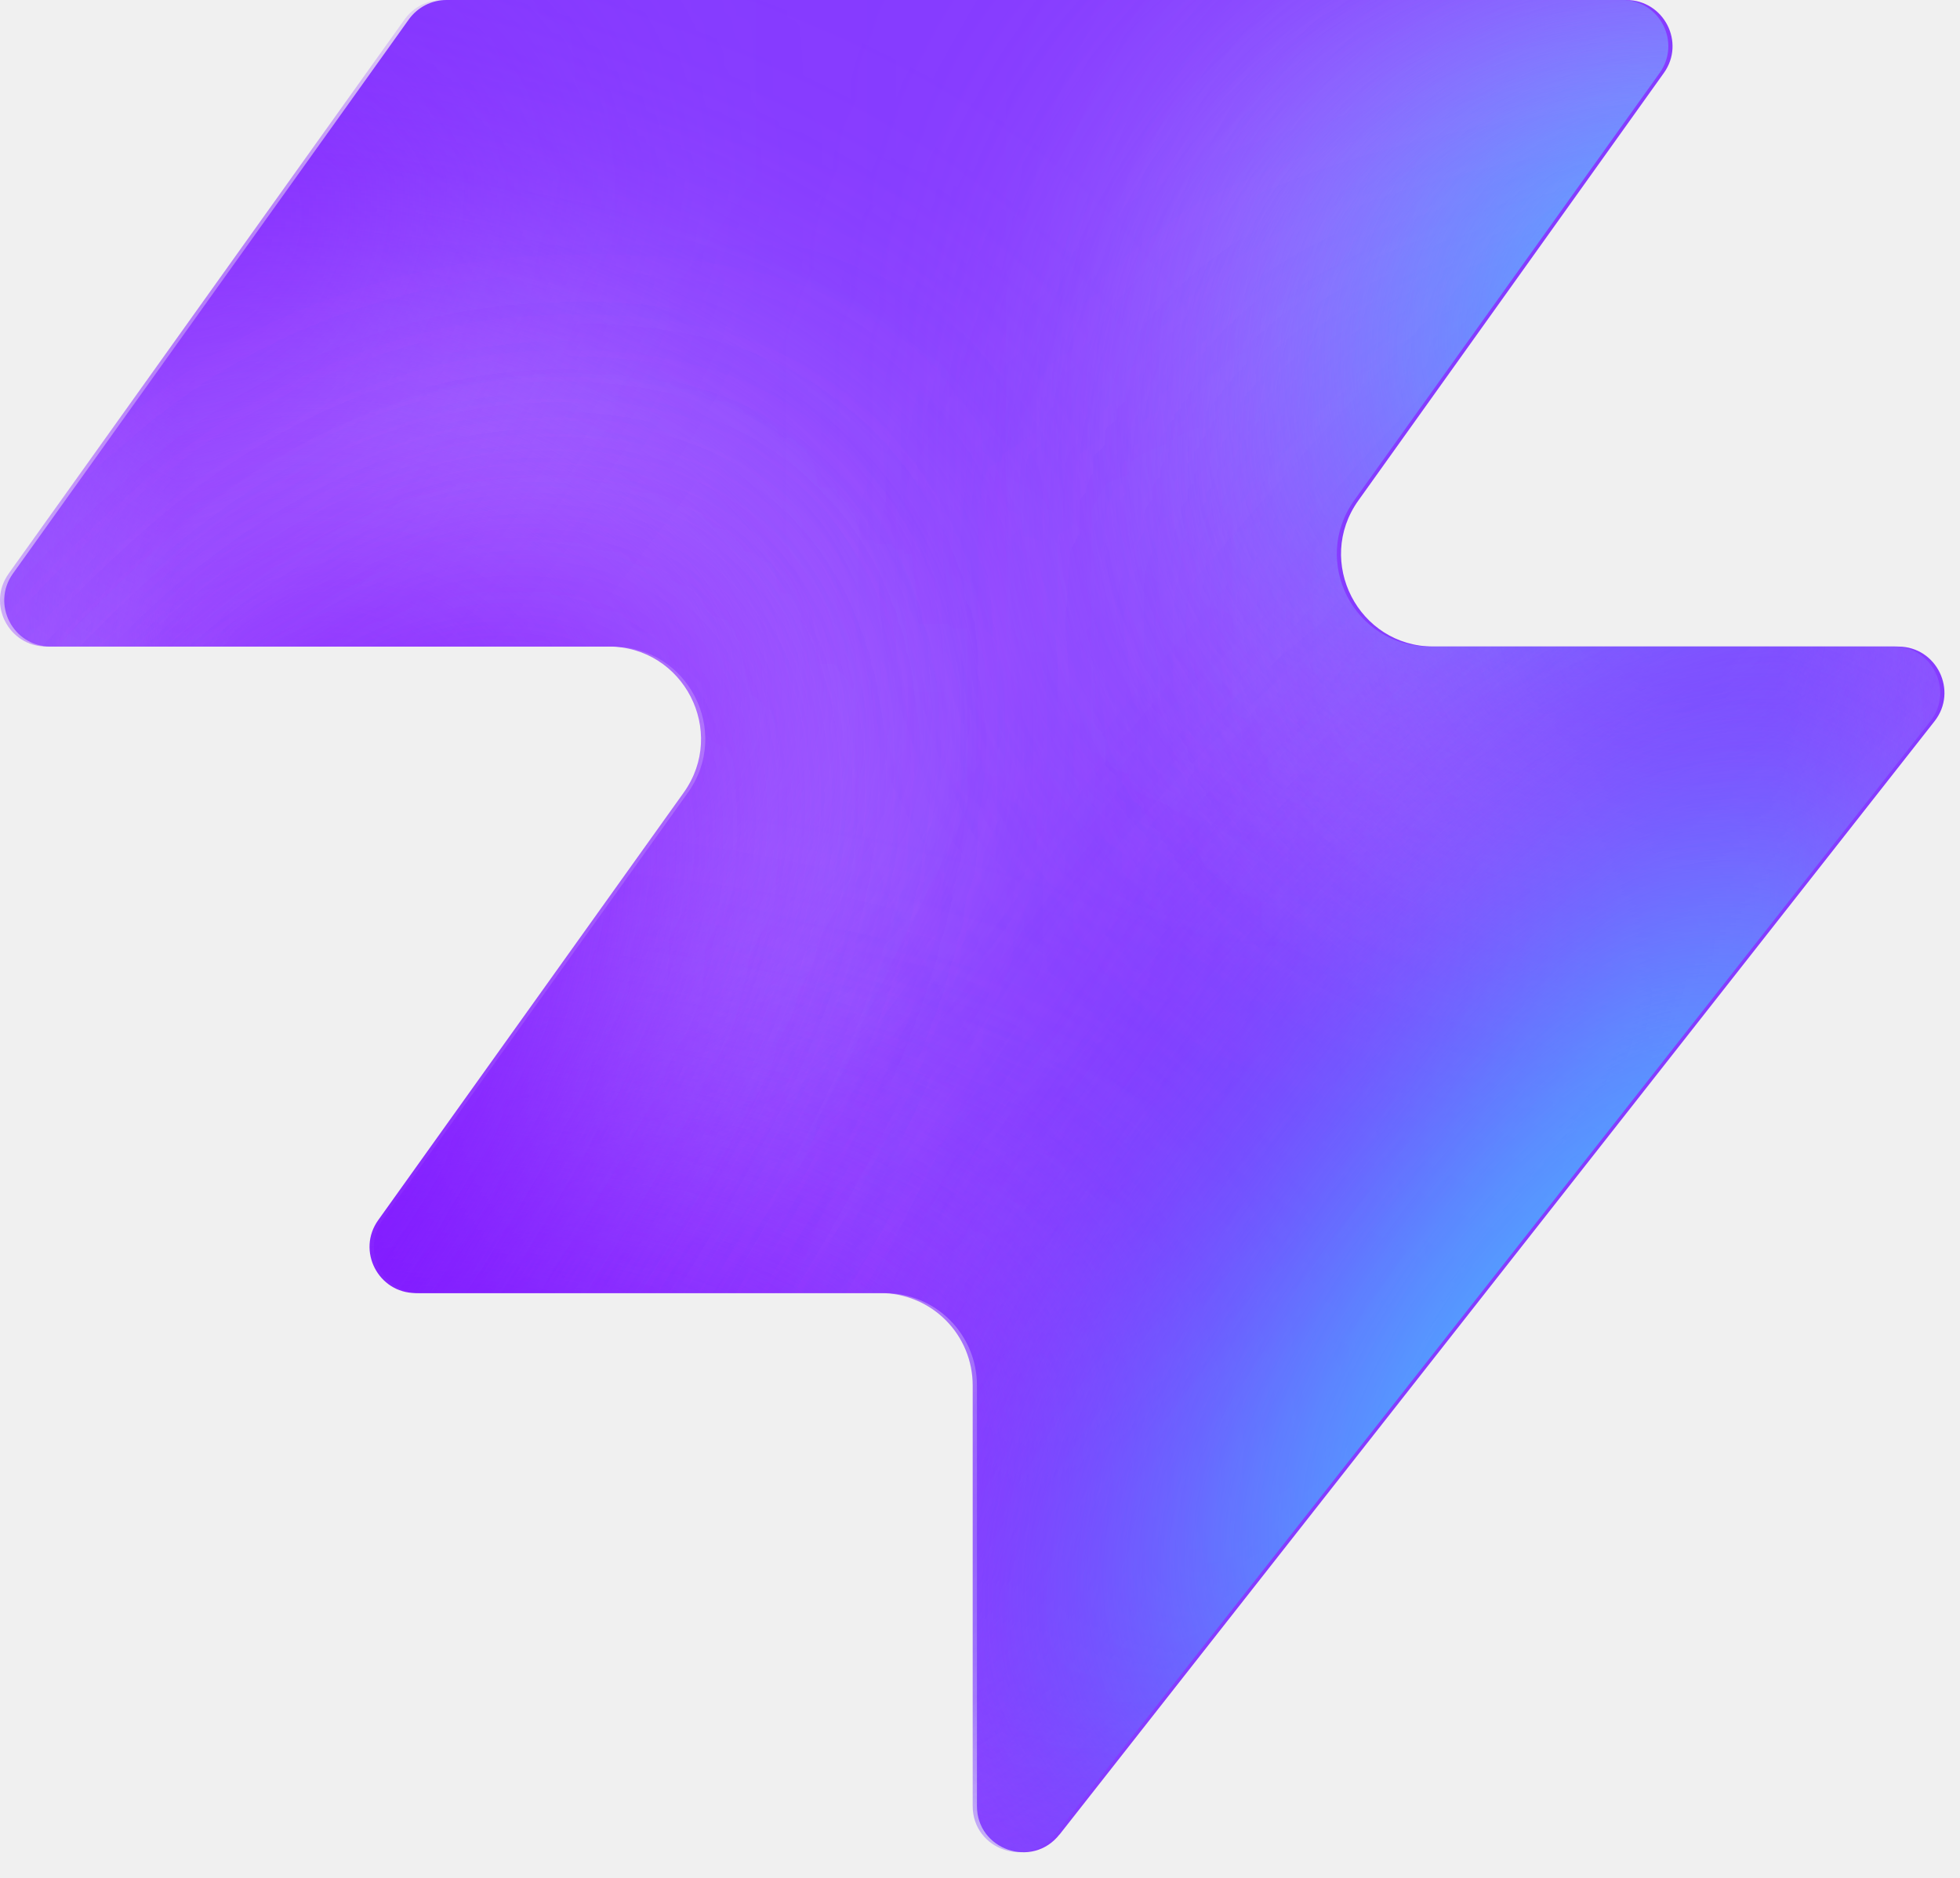
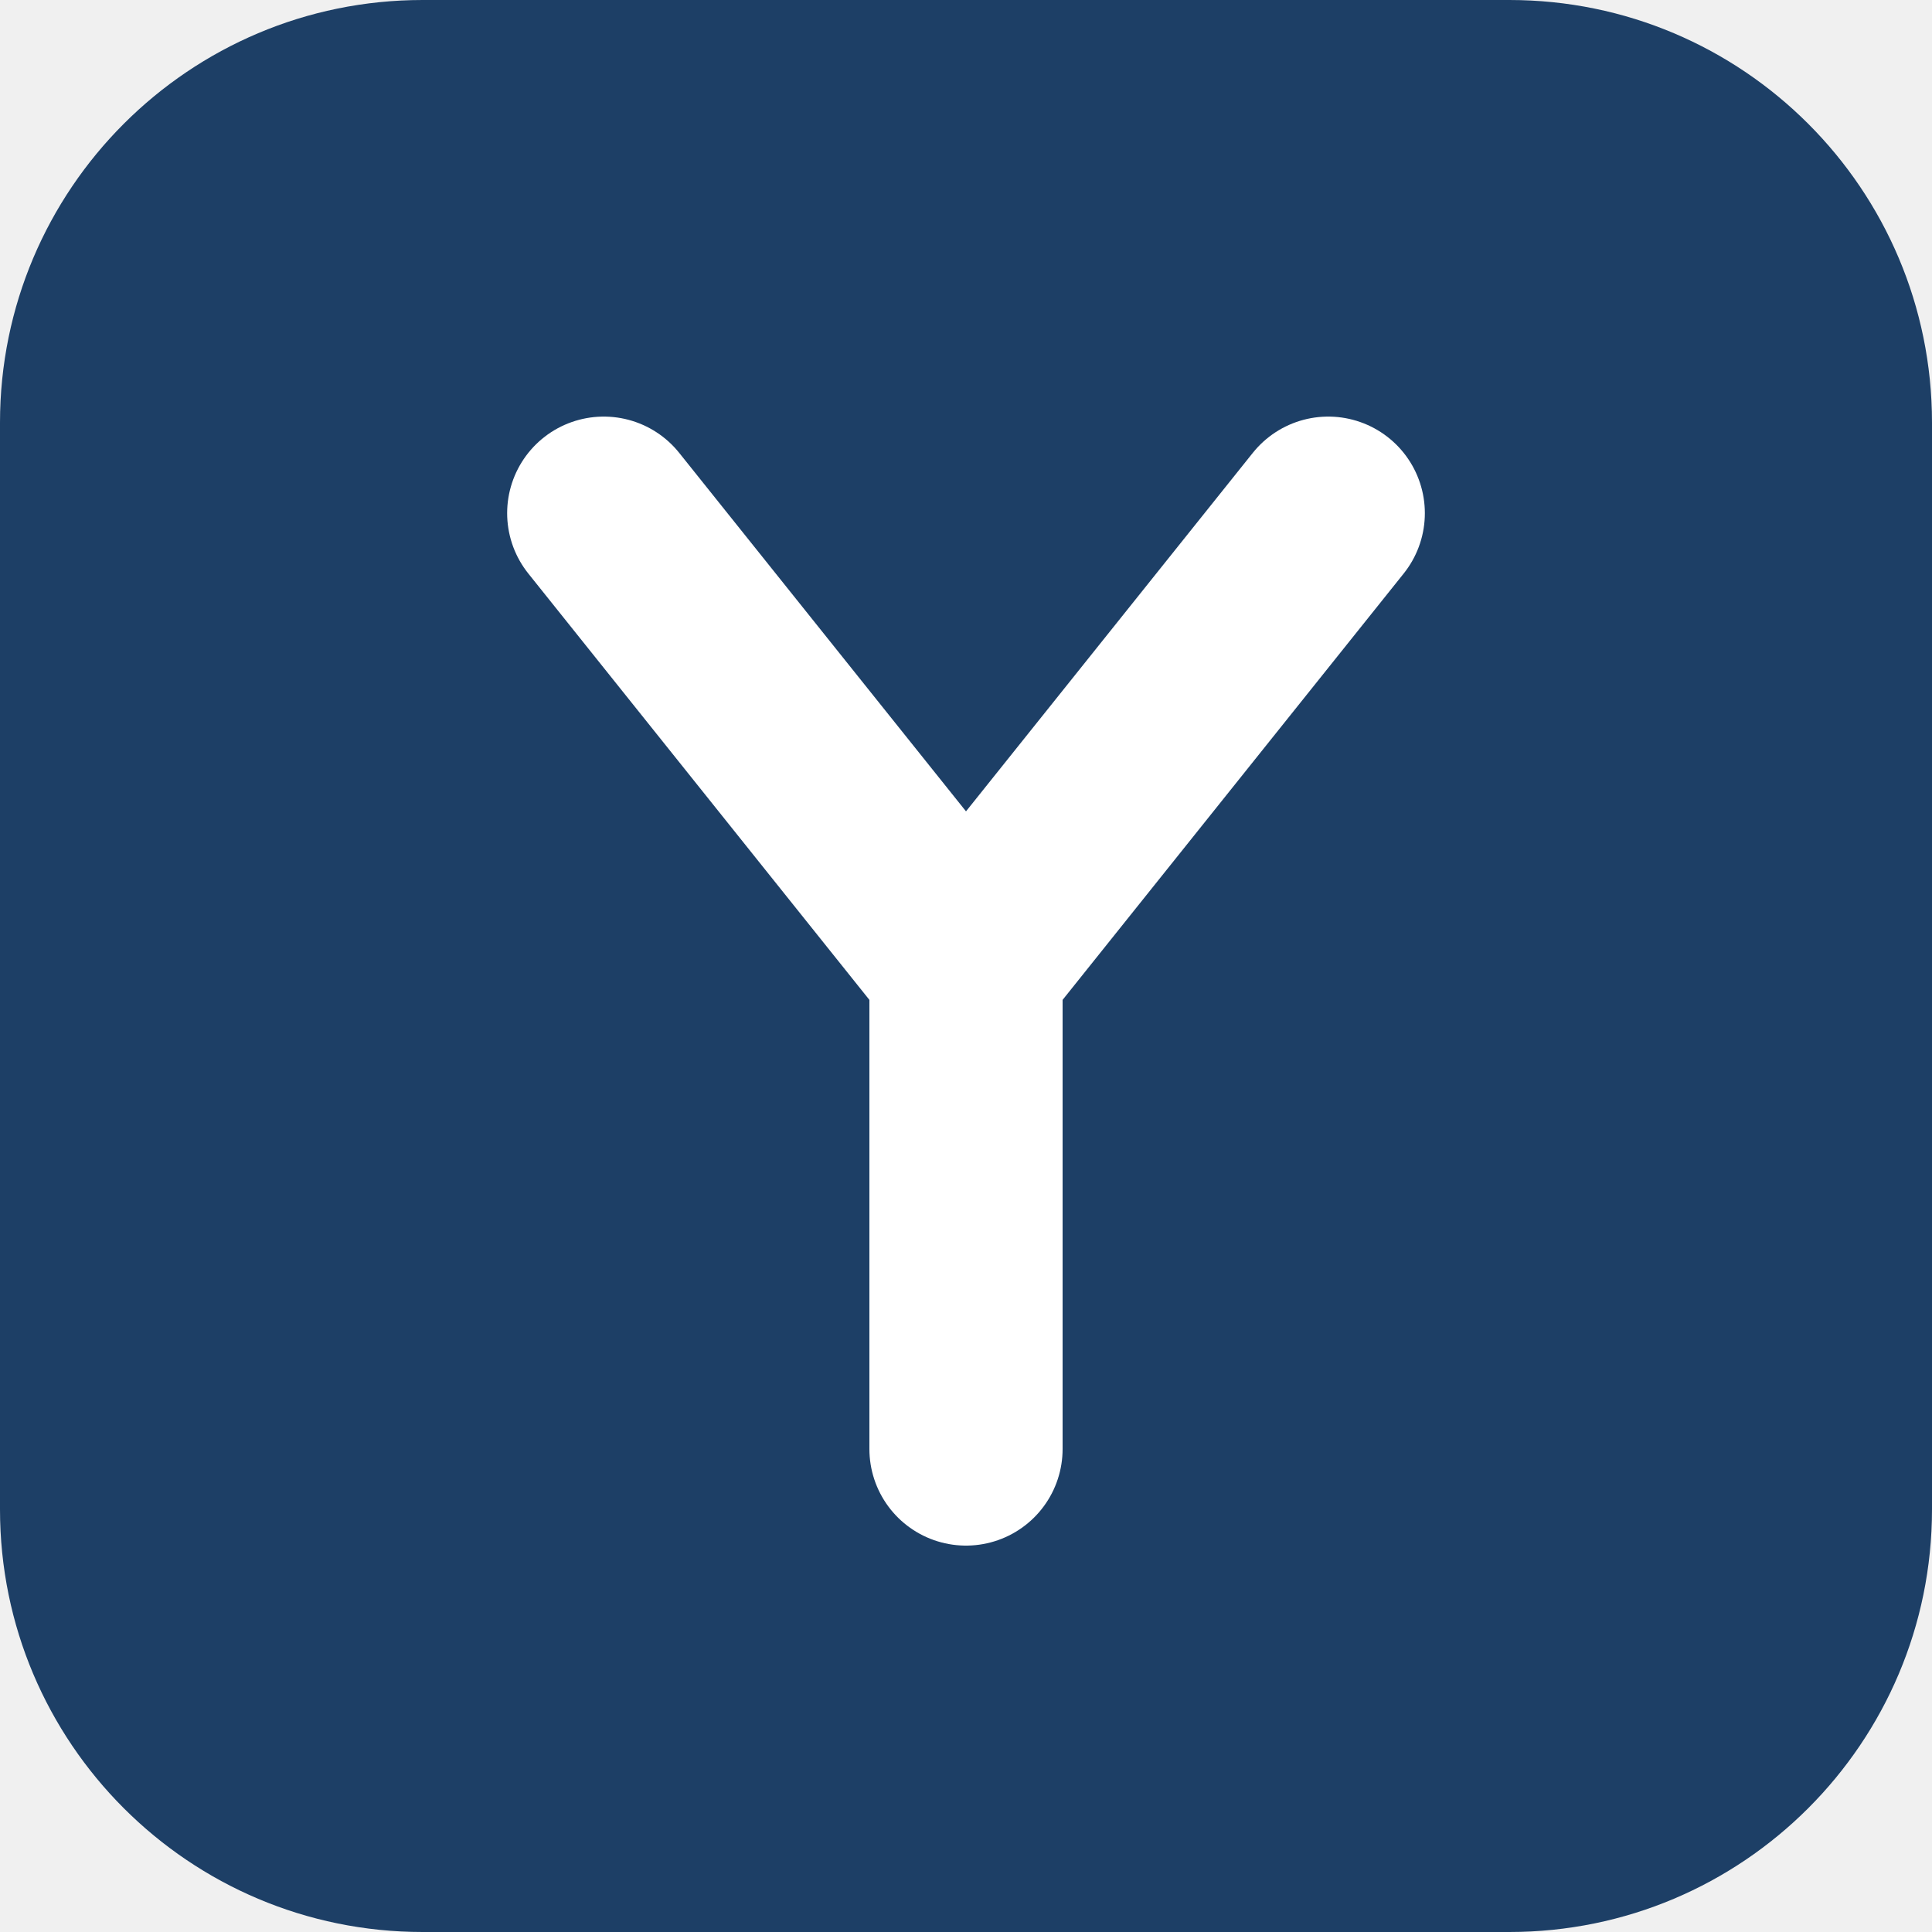
- <svg xmlns="http://www.w3.org/2000/svg" width="48" height="46" fill="none" viewBox="0 0 48 46">
-   <path fill="#863bff" d="M25.946 44.938c-.664.845-2.021.375-2.021-.698V33.937a2.26 2.26 0 0 0-2.262-2.262H10.287c-.92 0-1.456-1.04-.92-1.788l7.48-10.471c1.07-1.497 0-3.578-1.842-3.578H1.237c-.92 0-1.456-1.04-.92-1.788L10.013.474c.214-.297.556-.474.92-.474h28.894c.92 0 1.456 1.04.92 1.788l-7.48 10.471c-1.07 1.498 0 3.579 1.842 3.579h11.377c.943 0 1.473 1.088.89 1.83L25.947 44.94z" style="fill:#863bff;fill:color(display-p3 .525 .23 1);fill-opacity:1" />
-   <mask id="a" width="48" height="46" x="0" y="0" maskUnits="userSpaceOnUse" style="mask-type:alpha">
-     <path fill="#000" d="M25.842 44.938c-.664.844-2.021.375-2.021-.698V33.937a2.26 2.26 0 0 0-2.262-2.262H10.183c-.92 0-1.456-1.04-.92-1.788l7.48-10.471c1.07-1.498 0-3.579-1.842-3.579H1.133c-.92 0-1.456-1.04-.92-1.787L9.91.473c.214-.297.556-.474.92-.474h28.894c.92 0 1.456 1.04.92 1.788l-7.48 10.471c-1.07 1.498 0 3.578 1.842 3.578h11.377c.943 0 1.473 1.088.89 1.832L25.843 44.94z" style="fill:#000;fill-opacity:1" />
-   </mask>
-   <g mask="url(#a)">
-     <g filter="url(#b)">
-       <ellipse cx="5.508" cy="14.704" fill="#ede6ff" rx="5.508" ry="14.704" style="fill:#ede6ff;fill:color(display-p3 .927 .903 1);fill-opacity:1" transform="matrix(.00324 1 1 -.00324 -4.47 31.516)" />
-     </g>
-     <g filter="url(#c)">
-       <ellipse cx="10.399" cy="29.851" fill="#ede6ff" rx="10.399" ry="29.851" style="fill:#ede6ff;fill:color(display-p3 .927 .903 1);fill-opacity:1" transform="matrix(.00324 1 1 -.00324 -39.328 7.883)" />
-     </g>
-     <g filter="url(#d)">
-       <ellipse cx="5.508" cy="30.487" fill="#7e14ff" rx="5.508" ry="30.487" style="fill:#7e14ff;fill:color(display-p3 .492 .077 1);fill-opacity:1" transform="rotate(89.814 -25.913 -14.639)scale(1 -1)" />
-     </g>
-     <g filter="url(#e)">
-       <ellipse cx="5.508" cy="30.599" fill="#7e14ff" rx="5.508" ry="30.599" style="fill:#7e14ff;fill:color(display-p3 .492 .077 1);fill-opacity:1" transform="rotate(89.814 -32.644 -3.334)scale(1 -1)" />
-     </g>
-     <g filter="url(#f)">
-       <ellipse cx="5.508" cy="30.599" fill="#7e14ff" rx="5.508" ry="30.599" style="fill:#7e14ff;fill:color(display-p3 .492 .077 1);fill-opacity:1" transform="matrix(.00324 1 1 -.00324 -34.34 30.47)" />
-     </g>
-     <g filter="url(#g)">
-       <ellipse cx="14.072" cy="22.078" fill="#ede6ff" rx="14.072" ry="22.078" style="fill:#ede6ff;fill:color(display-p3 .927 .903 1);fill-opacity:1" transform="rotate(93.35 24.506 48.493)scale(-1 1)" />
-     </g>
-     <g filter="url(#h)">
-       <ellipse cx="3.47" cy="21.501" fill="#7e14ff" rx="3.47" ry="21.501" style="fill:#7e14ff;fill:color(display-p3 .492 .077 1);fill-opacity:1" transform="rotate(89.009 28.708 47.59)scale(-1 1)" />
-     </g>
-     <g filter="url(#i)">
-       <ellipse cx="3.47" cy="21.501" fill="#7e14ff" rx="3.47" ry="21.501" style="fill:#7e14ff;fill:color(display-p3 .492 .077 1);fill-opacity:1" transform="rotate(89.009 28.708 47.59)scale(-1 1)" />
-     </g>
-     <g filter="url(#j)">
-       <ellipse cx=".387" cy="8.972" fill="#7e14ff" rx="4.407" ry="29.108" style="fill:#7e14ff;fill:color(display-p3 .492 .077 1);fill-opacity:1" transform="rotate(39.51 .387 8.972)" />
-     </g>
-     <g filter="url(#k)">
-       <ellipse cx="47.523" cy="-6.092" fill="#7e14ff" rx="4.407" ry="29.108" style="fill:#7e14ff;fill:color(display-p3 .492 .077 1);fill-opacity:1" transform="rotate(37.892 47.523 -6.092)" />
-     </g>
-     <g filter="url(#l)">
-       <ellipse cx="41.412" cy="6.333" fill="#47bfff" rx="5.971" ry="9.665" style="fill:#47bfff;fill:color(display-p3 .28 .748 1);fill-opacity:1" transform="rotate(37.892 41.412 6.333)" />
-     </g>
-     <g filter="url(#m)">
-       <ellipse cx="-1.879" cy="38.332" fill="#7e14ff" rx="4.407" ry="29.108" style="fill:#7e14ff;fill:color(display-p3 .492 .077 1);fill-opacity:1" transform="rotate(37.892 -1.88 38.332)" />
-     </g>
-     <g filter="url(#n)">
-       <ellipse cx="-1.879" cy="38.332" fill="#7e14ff" rx="4.407" ry="29.108" style="fill:#7e14ff;fill:color(display-p3 .492 .077 1);fill-opacity:1" transform="rotate(37.892 -1.88 38.332)" />
-     </g>
-     <g filter="url(#o)">
-       <ellipse cx="35.651" cy="29.907" fill="#7e14ff" rx="4.407" ry="29.108" style="fill:#7e14ff;fill:color(display-p3 .492 .077 1);fill-opacity:1" transform="rotate(37.892 35.651 29.907)" />
-     </g>
-     <g filter="url(#p)">
-       <ellipse cx="38.418" cy="32.4" fill="#47bfff" rx="5.971" ry="15.297" style="fill:#47bfff;fill:color(display-p3 .28 .748 1);fill-opacity:1" transform="rotate(37.892 38.418 32.4)" />
-     </g>
-   </g>
-   <defs>
-     <filter id="b" width="60.045" height="41.654" x="-19.77" y="16.149" color-interpolation-filters="sRGB" filterUnits="userSpaceOnUse">
-       <feFlood flood-opacity="0" result="BackgroundImageFix" />
-       <feBlend in="SourceGraphic" in2="BackgroundImageFix" result="shape" />
-       <feGaussianBlur result="effect1_foregroundBlur_2002_17158" stdDeviation="7.659" />
-     </filter>
-     <filter id="c" width="90.34" height="51.437" x="-54.613" y="-7.533" color-interpolation-filters="sRGB" filterUnits="userSpaceOnUse">
-       <feFlood flood-opacity="0" result="BackgroundImageFix" />
-       <feBlend in="SourceGraphic" in2="BackgroundImageFix" result="shape" />
-       <feGaussianBlur result="effect1_foregroundBlur_2002_17158" stdDeviation="7.659" />
-     </filter>
-     <filter id="d" width="79.355" height="29.4" x="-49.64" y="2.03" color-interpolation-filters="sRGB" filterUnits="userSpaceOnUse">
-       <feFlood flood-opacity="0" result="BackgroundImageFix" />
-       <feBlend in="SourceGraphic" in2="BackgroundImageFix" result="shape" />
-       <feGaussianBlur result="effect1_foregroundBlur_2002_17158" stdDeviation="4.596" />
-     </filter>
-     <filter id="e" width="79.579" height="29.4" x="-45.045" y="20.029" color-interpolation-filters="sRGB" filterUnits="userSpaceOnUse">
-       <feFlood flood-opacity="0" result="BackgroundImageFix" />
-       <feBlend in="SourceGraphic" in2="BackgroundImageFix" result="shape" />
-       <feGaussianBlur result="effect1_foregroundBlur_2002_17158" stdDeviation="4.596" />
-     </filter>
-     <filter id="f" width="79.579" height="29.4" x="-43.513" y="21.178" color-interpolation-filters="sRGB" filterUnits="userSpaceOnUse">
-       <feFlood flood-opacity="0" result="BackgroundImageFix" />
-       <feBlend in="SourceGraphic" in2="BackgroundImageFix" result="shape" />
-       <feGaussianBlur result="effect1_foregroundBlur_2002_17158" stdDeviation="4.596" />
-     </filter>
-     <filter id="g" width="74.749" height="58.852" x="15.756" y="-17.901" color-interpolation-filters="sRGB" filterUnits="userSpaceOnUse">
-       <feFlood flood-opacity="0" result="BackgroundImageFix" />
-       <feBlend in="SourceGraphic" in2="BackgroundImageFix" result="shape" />
-       <feGaussianBlur result="effect1_foregroundBlur_2002_17158" stdDeviation="7.659" />
-     </filter>
-     <filter id="h" width="61.377" height="25.362" x="23.548" y="2.284" color-interpolation-filters="sRGB" filterUnits="userSpaceOnUse">
-       <feFlood flood-opacity="0" result="BackgroundImageFix" />
-       <feBlend in="SourceGraphic" in2="BackgroundImageFix" result="shape" />
-       <feGaussianBlur result="effect1_foregroundBlur_2002_17158" stdDeviation="4.596" />
-     </filter>
-     <filter id="i" width="61.377" height="25.362" x="23.548" y="2.284" color-interpolation-filters="sRGB" filterUnits="userSpaceOnUse">
-       <feFlood flood-opacity="0" result="BackgroundImageFix" />
-       <feBlend in="SourceGraphic" in2="BackgroundImageFix" result="shape" />
-       <feGaussianBlur result="effect1_foregroundBlur_2002_17158" stdDeviation="4.596" />
-     </filter>
-     <filter id="j" width="56.045" height="63.649" x="-27.636" y="-22.853" color-interpolation-filters="sRGB" filterUnits="userSpaceOnUse">
-       <feFlood flood-opacity="0" result="BackgroundImageFix" />
-       <feBlend in="SourceGraphic" in2="BackgroundImageFix" result="shape" />
-       <feGaussianBlur result="effect1_foregroundBlur_2002_17158" stdDeviation="4.596" />
-     </filter>
-     <filter id="k" width="54.814" height="64.646" x="20.116" y="-38.415" color-interpolation-filters="sRGB" filterUnits="userSpaceOnUse">
-       <feFlood flood-opacity="0" result="BackgroundImageFix" />
-       <feBlend in="SourceGraphic" in2="BackgroundImageFix" result="shape" />
-       <feGaussianBlur result="effect1_foregroundBlur_2002_17158" stdDeviation="4.596" />
-     </filter>
-     <filter id="l" width="33.541" height="35.313" x="24.641" y="-11.323" color-interpolation-filters="sRGB" filterUnits="userSpaceOnUse">
-       <feFlood flood-opacity="0" result="BackgroundImageFix" />
-       <feBlend in="SourceGraphic" in2="BackgroundImageFix" result="shape" />
-       <feGaussianBlur result="effect1_foregroundBlur_2002_17158" stdDeviation="4.596" />
-     </filter>
-     <filter id="m" width="54.814" height="64.646" x="-29.286" y="6.009" color-interpolation-filters="sRGB" filterUnits="userSpaceOnUse">
-       <feFlood flood-opacity="0" result="BackgroundImageFix" />
-       <feBlend in="SourceGraphic" in2="BackgroundImageFix" result="shape" />
-       <feGaussianBlur result="effect1_foregroundBlur_2002_17158" stdDeviation="4.596" />
-     </filter>
-     <filter id="n" width="54.814" height="64.646" x="-29.286" y="6.009" color-interpolation-filters="sRGB" filterUnits="userSpaceOnUse">
-       <feFlood flood-opacity="0" result="BackgroundImageFix" />
-       <feBlend in="SourceGraphic" in2="BackgroundImageFix" result="shape" />
-       <feGaussianBlur result="effect1_foregroundBlur_2002_17158" stdDeviation="4.596" />
-     </filter>
-     <filter id="o" width="54.814" height="64.646" x="8.244" y="-2.416" color-interpolation-filters="sRGB" filterUnits="userSpaceOnUse">
-       <feFlood flood-opacity="0" result="BackgroundImageFix" />
-       <feBlend in="SourceGraphic" in2="BackgroundImageFix" result="shape" />
-       <feGaussianBlur result="effect1_foregroundBlur_2002_17158" stdDeviation="4.596" />
-     </filter>
-     <filter id="p" width="39.409" height="43.623" x="18.713" y="10.588" color-interpolation-filters="sRGB" filterUnits="userSpaceOnUse">
-       <feFlood flood-opacity="0" result="BackgroundImageFix" />
-       <feBlend in="SourceGraphic" in2="BackgroundImageFix" result="shape" />
-       <feGaussianBlur result="effect1_foregroundBlur_2002_17158" stdDeviation="4.596" />
-     </filter>
-   </defs>
+ <svg xmlns="http://www.w3.org/2000/svg" width="32" height="32" viewBox="0 0 32 32">
+   <rect width="32" height="32" rx="7" fill="#1d3f66" />
+   <path d="M10 8.5 16 16l6-7.5M16 16v8" fill="none" stroke="#fff" stroke-width="3.2" stroke-linecap="round" stroke-linejoin="round" />
</svg>
